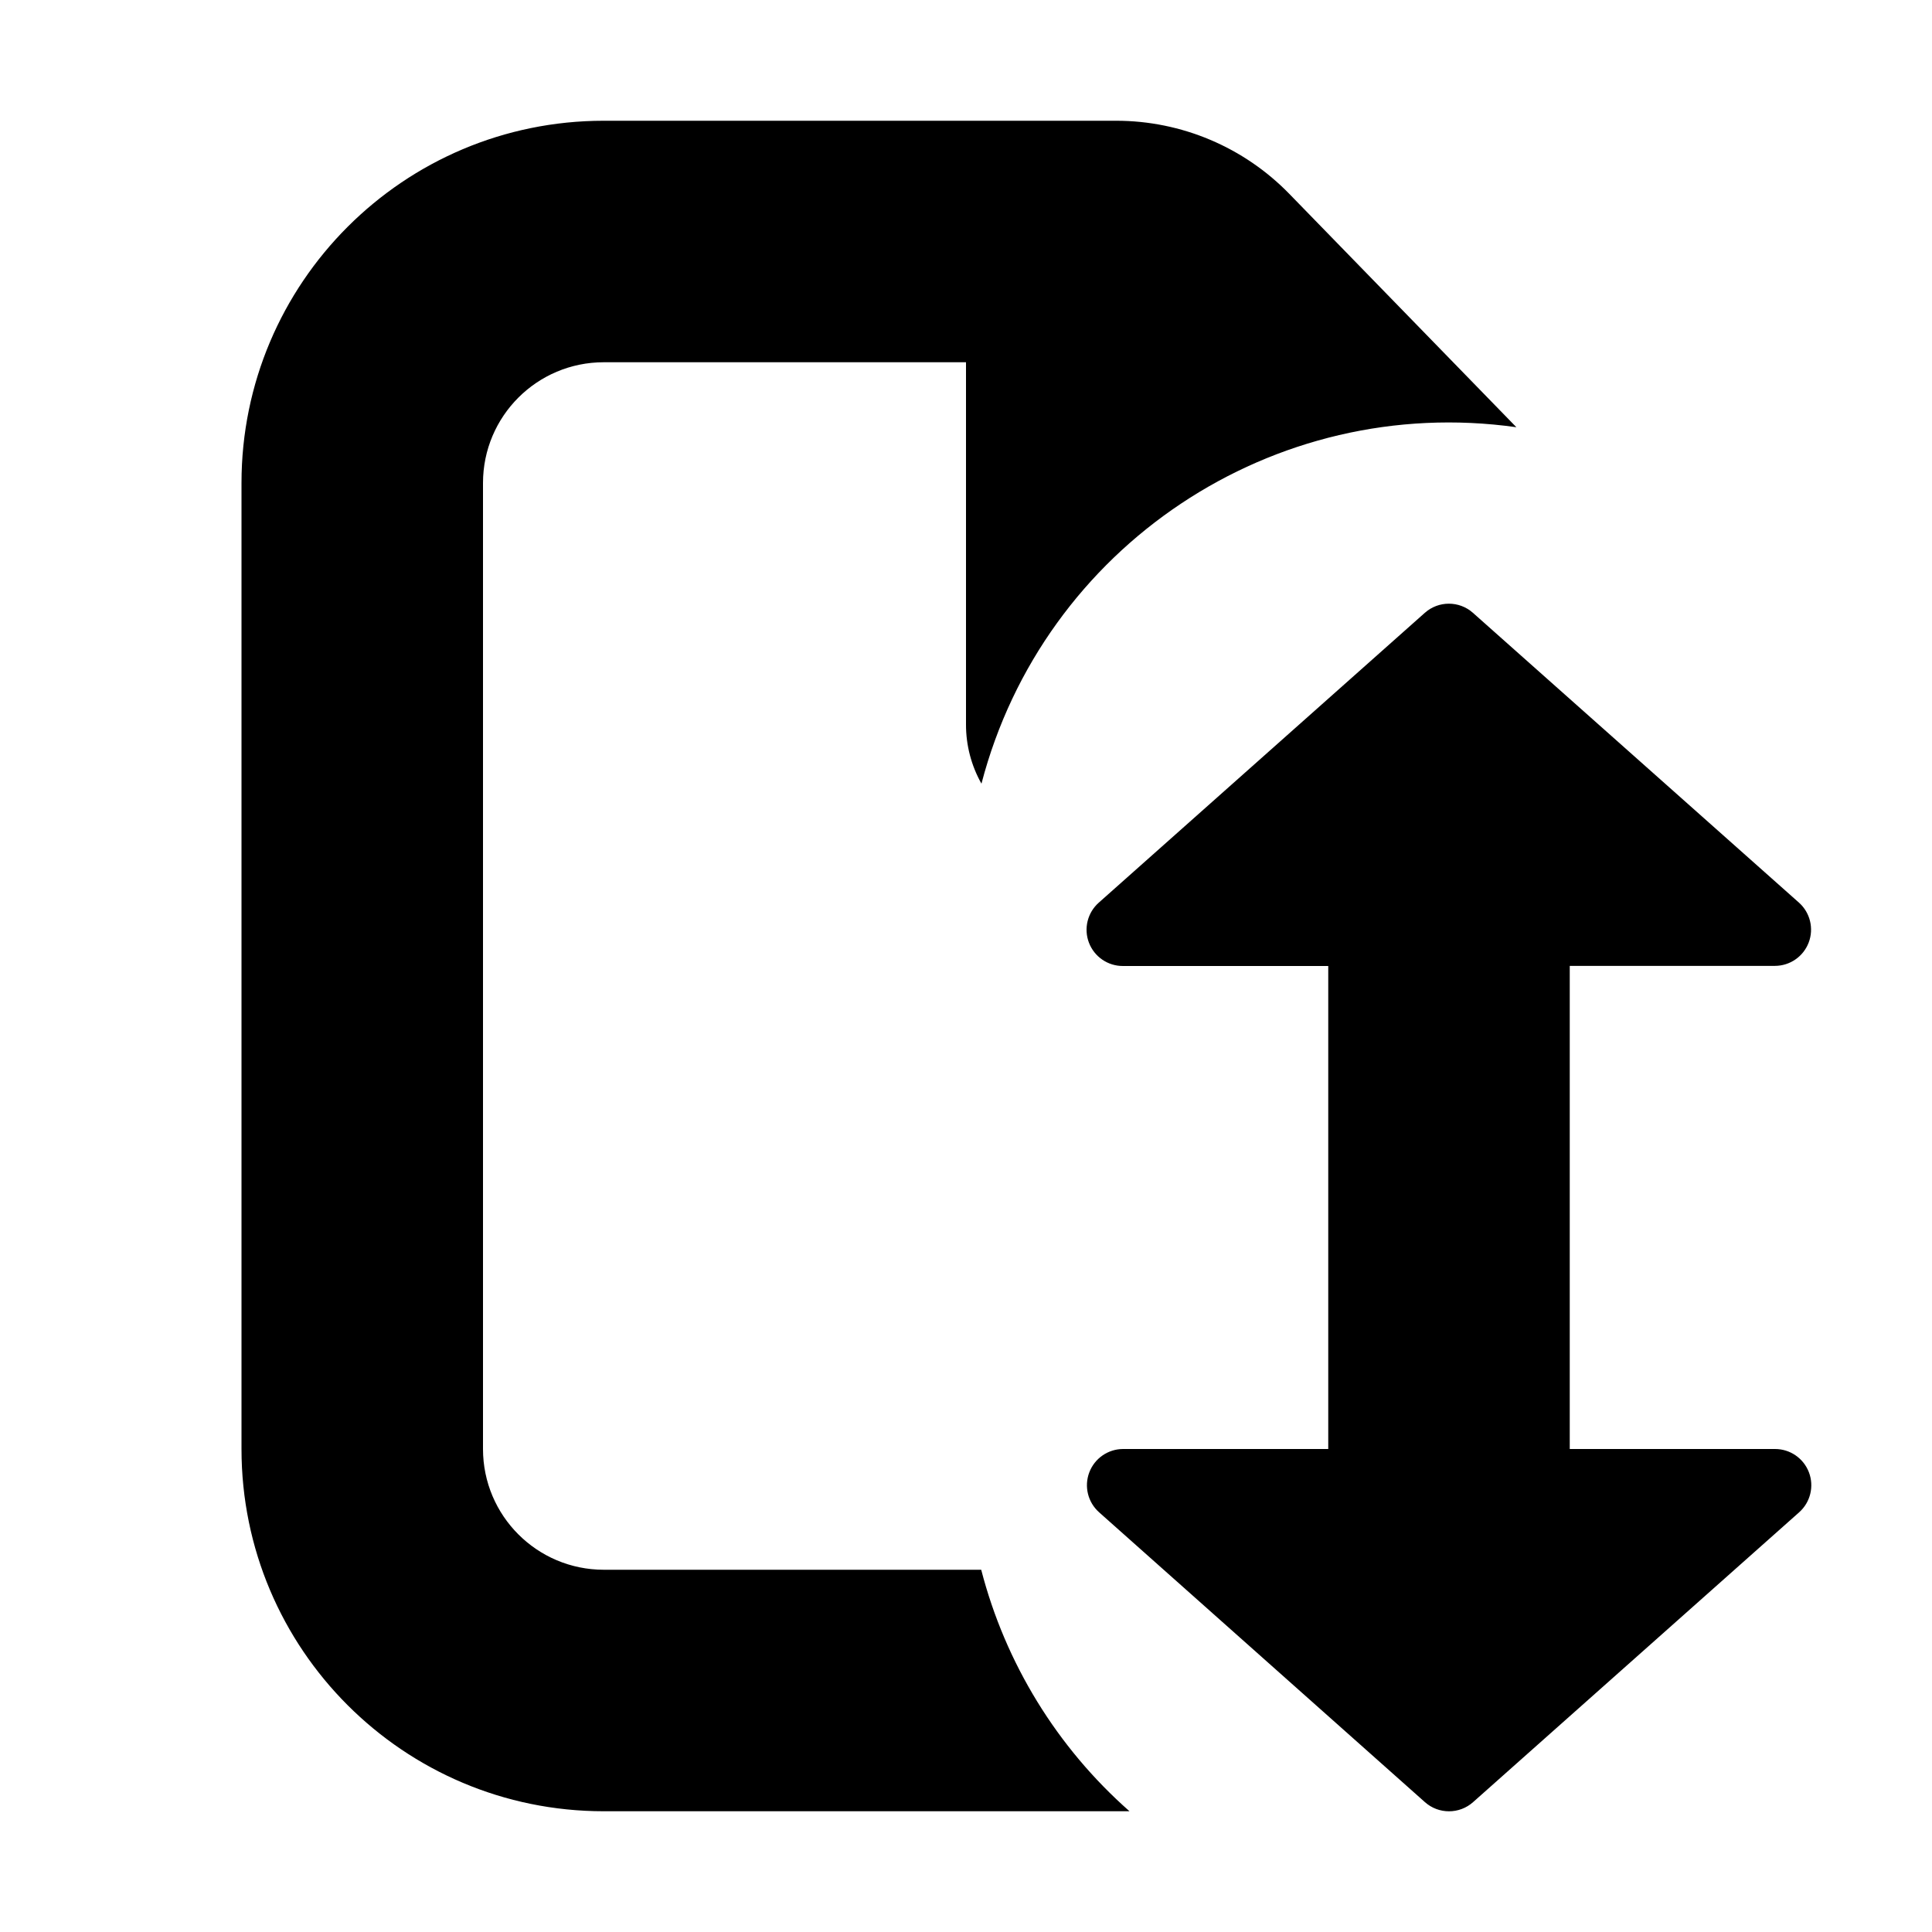
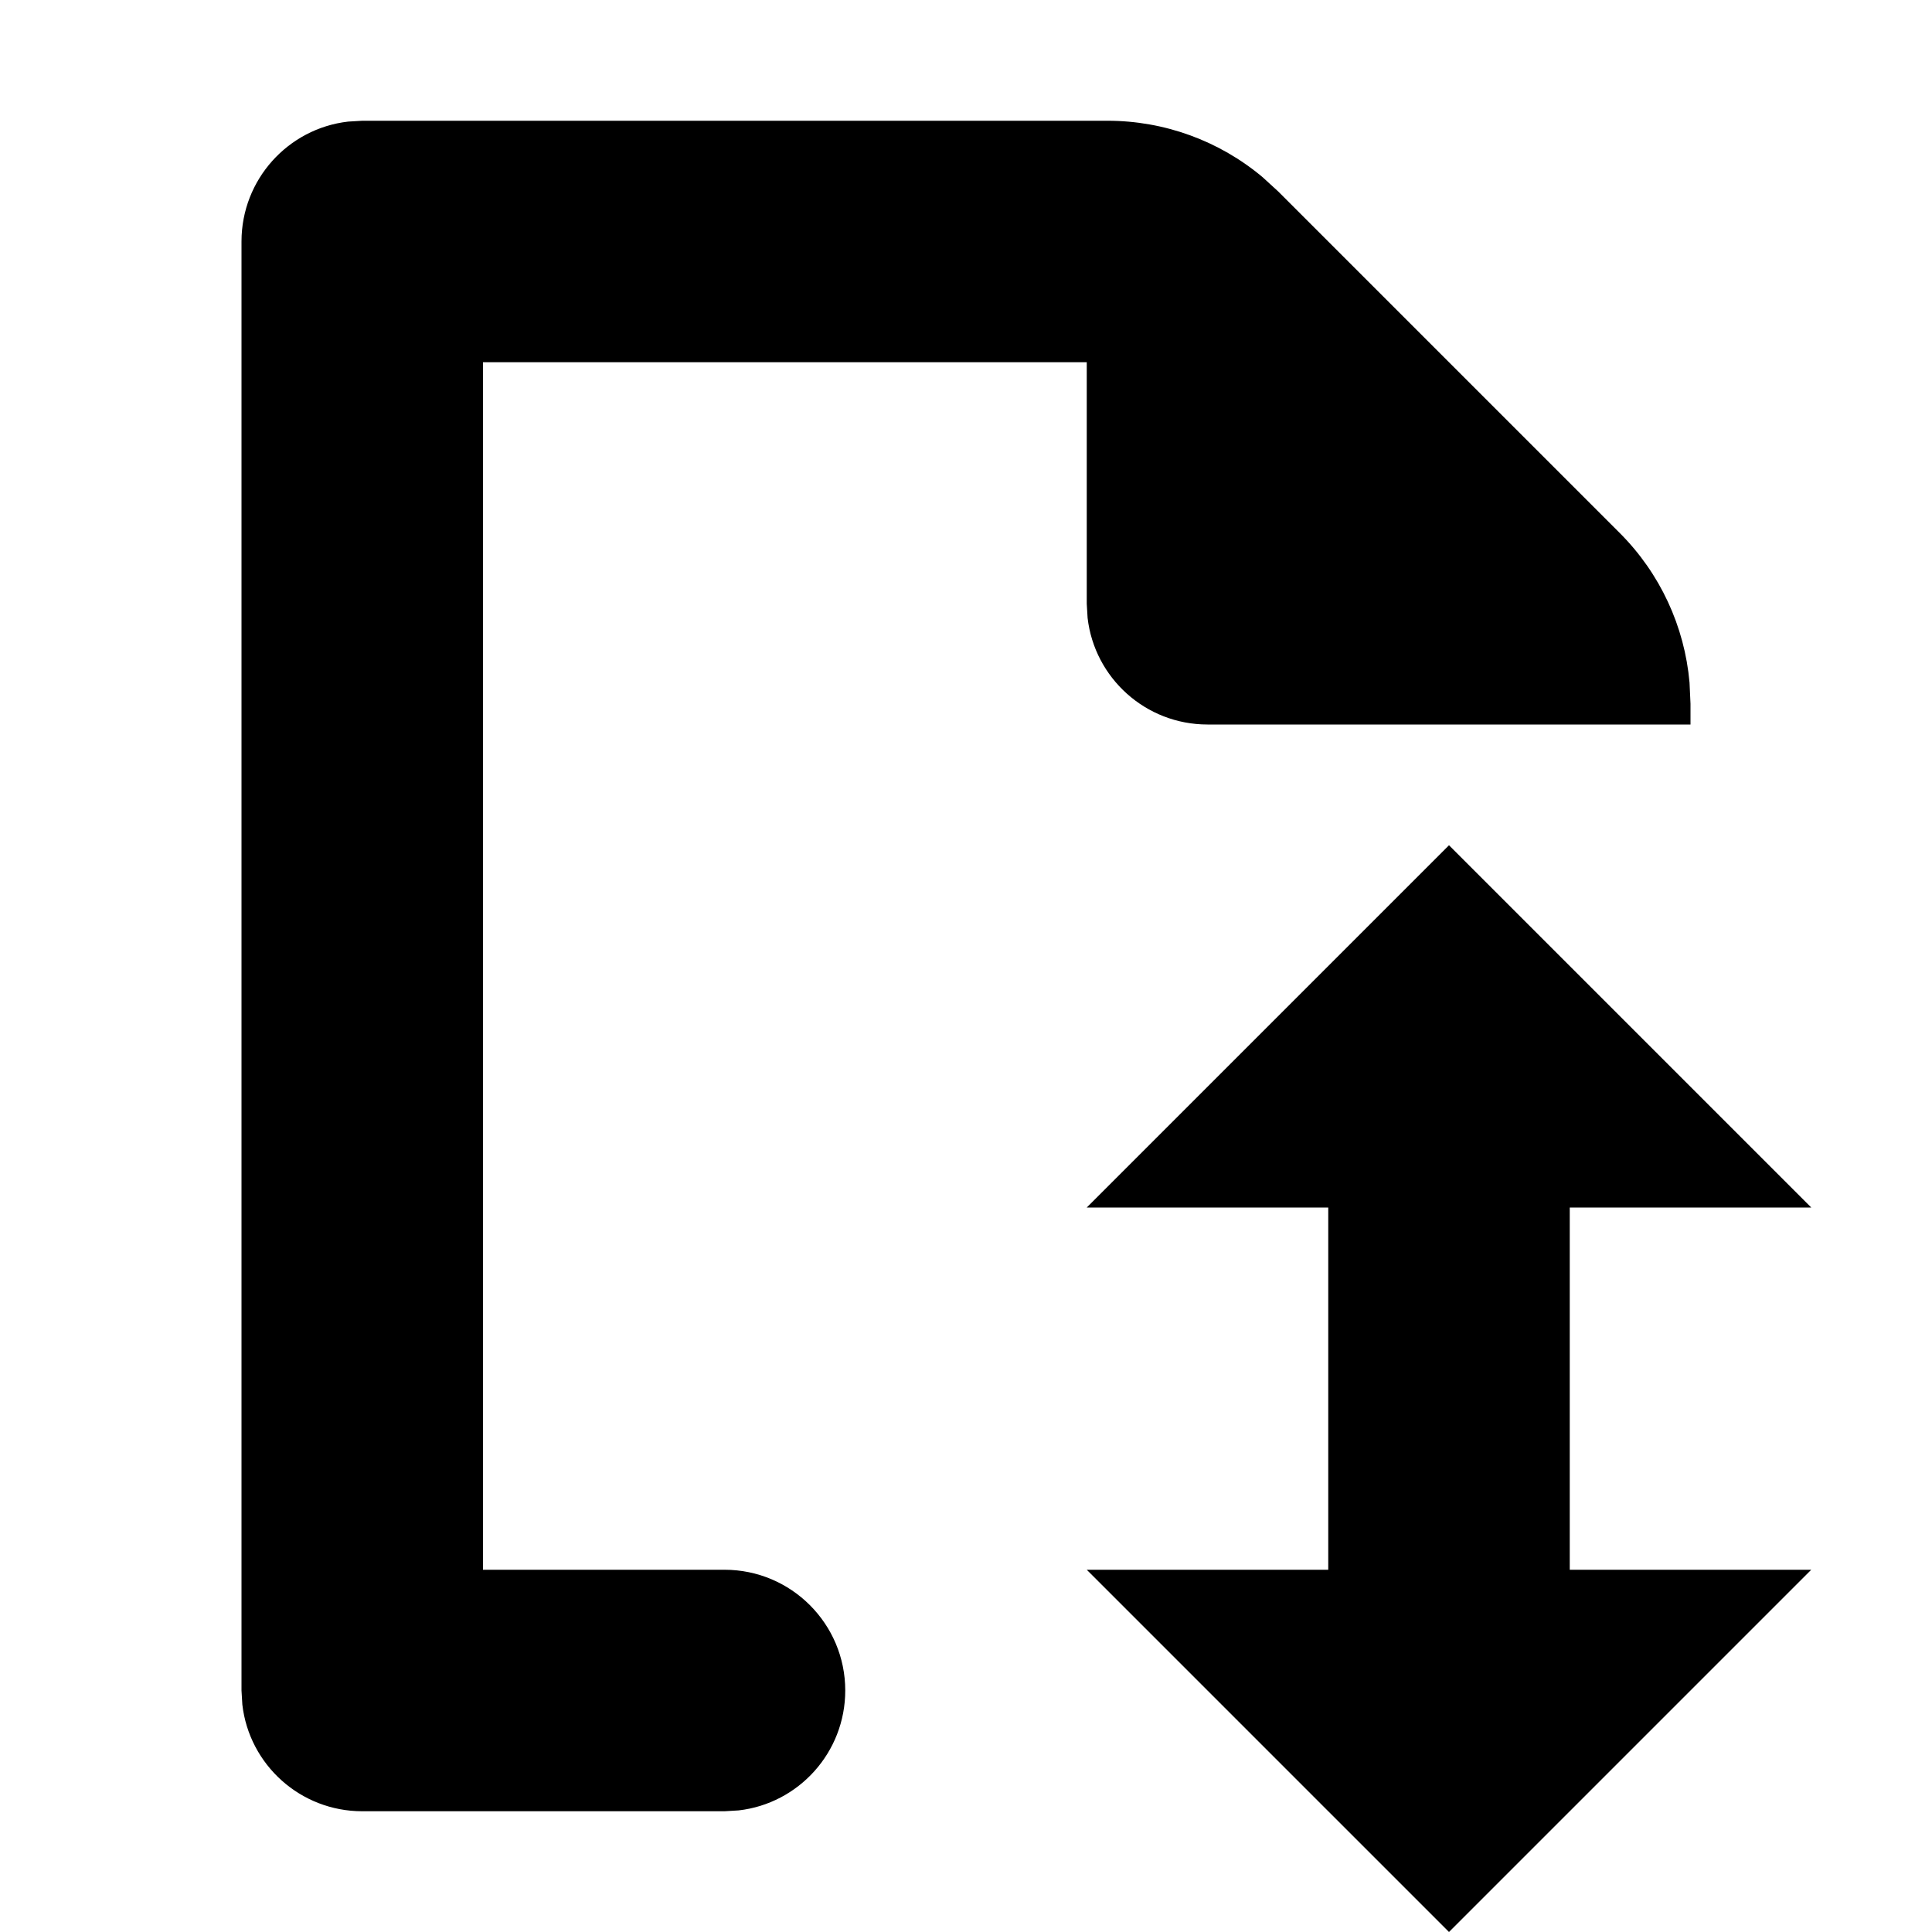
<svg xmlns="http://www.w3.org/2000/svg" width="16" height="16" viewBox="0 0 16 16">
-   <path d="M11 8H9.3a.3.3 0 0 1-.2-.525l2.7-2.4a.3.3 0 0 1 .398 0l2.7 2.4a.3.3 0 0 1-.199.524H13V12h1.7a.3.3 0 0 1 .2.524l-2.7 2.4a.3.3 0 0 1-.4 0l-2.698-2.4A.3.3 0 0 1 9.3 12H11V8zM8.128 6.49A.995.995 0 0 1 8 6V3H5a1 1 0 0 0-1 1v8a1 1 0 0 0 1 1h3.126a4 4 0 0 0 1.228 2H5a3 3 0 0 1-3-3V4a3 3 0 0 1 3-3h4.244a2 2 0 0 1 1.434.606l1.88 1.932A4.002 4.002 0 0 0 8.128 6.49z" fill="#000" fill-rule="nonzero" />
+   <path fill="#000000" fill-rule="evenodd" d="M12,7 L15,10 L13,10 L13,13 L15,13 L12,16 L9,13 L11,13 L11,10 L9,10 L12,7 Z M3,1 L9.172,1 C9.643,1 10.097,1.166 10.456,1.467 L10.586,1.586 L13.414,4.414 C13.748,4.748 13.951,5.187 13.992,5.653 L14,5.828 L14,6 L10,6 C9.487,6 9.064,5.614 9.007,5.117 L9,5 L9,3 L4,3 L4,13 L6,13 C6.552,13 7,13.448 7,14 C7,14.513 6.614,14.936 6.117,14.993 L6,15 L3,15 C2.487,15 2.064,14.614 2.007,14.117 L2,14 L2,2 C2,1.487 2.386,1.064 2.883,1.007 L3,1 L9.172,1 L3,1 Z" />
</svg>
